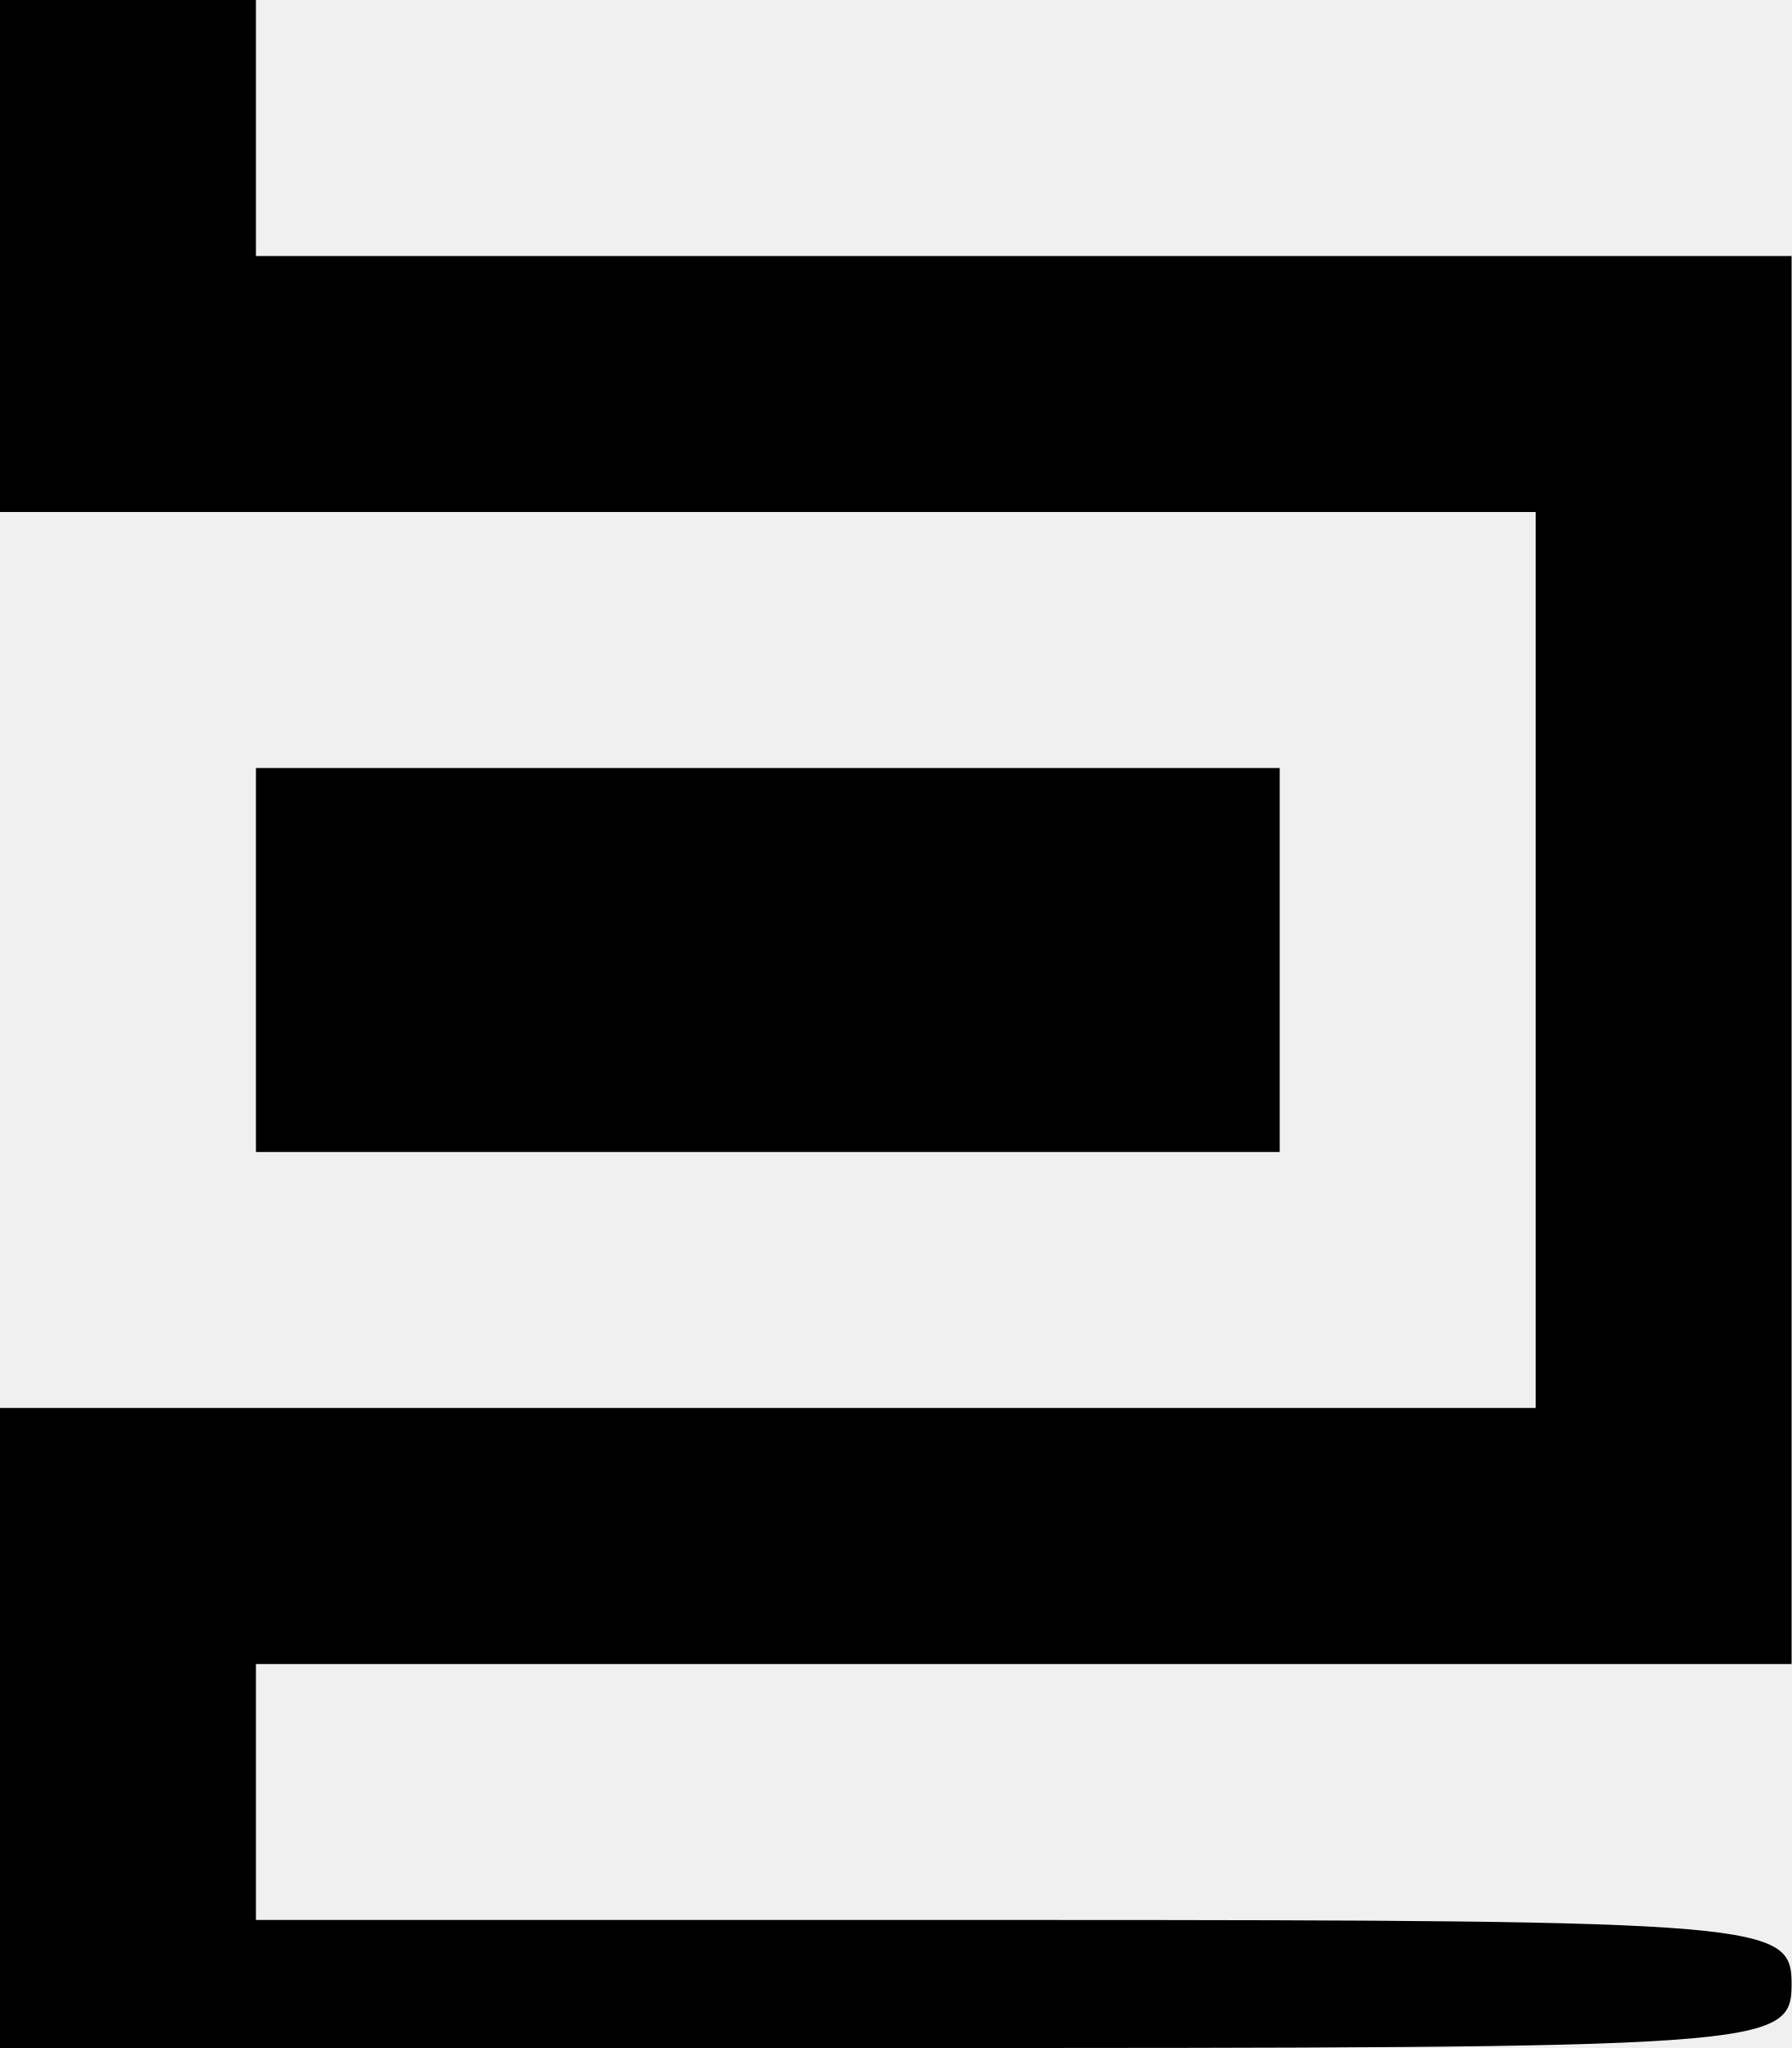
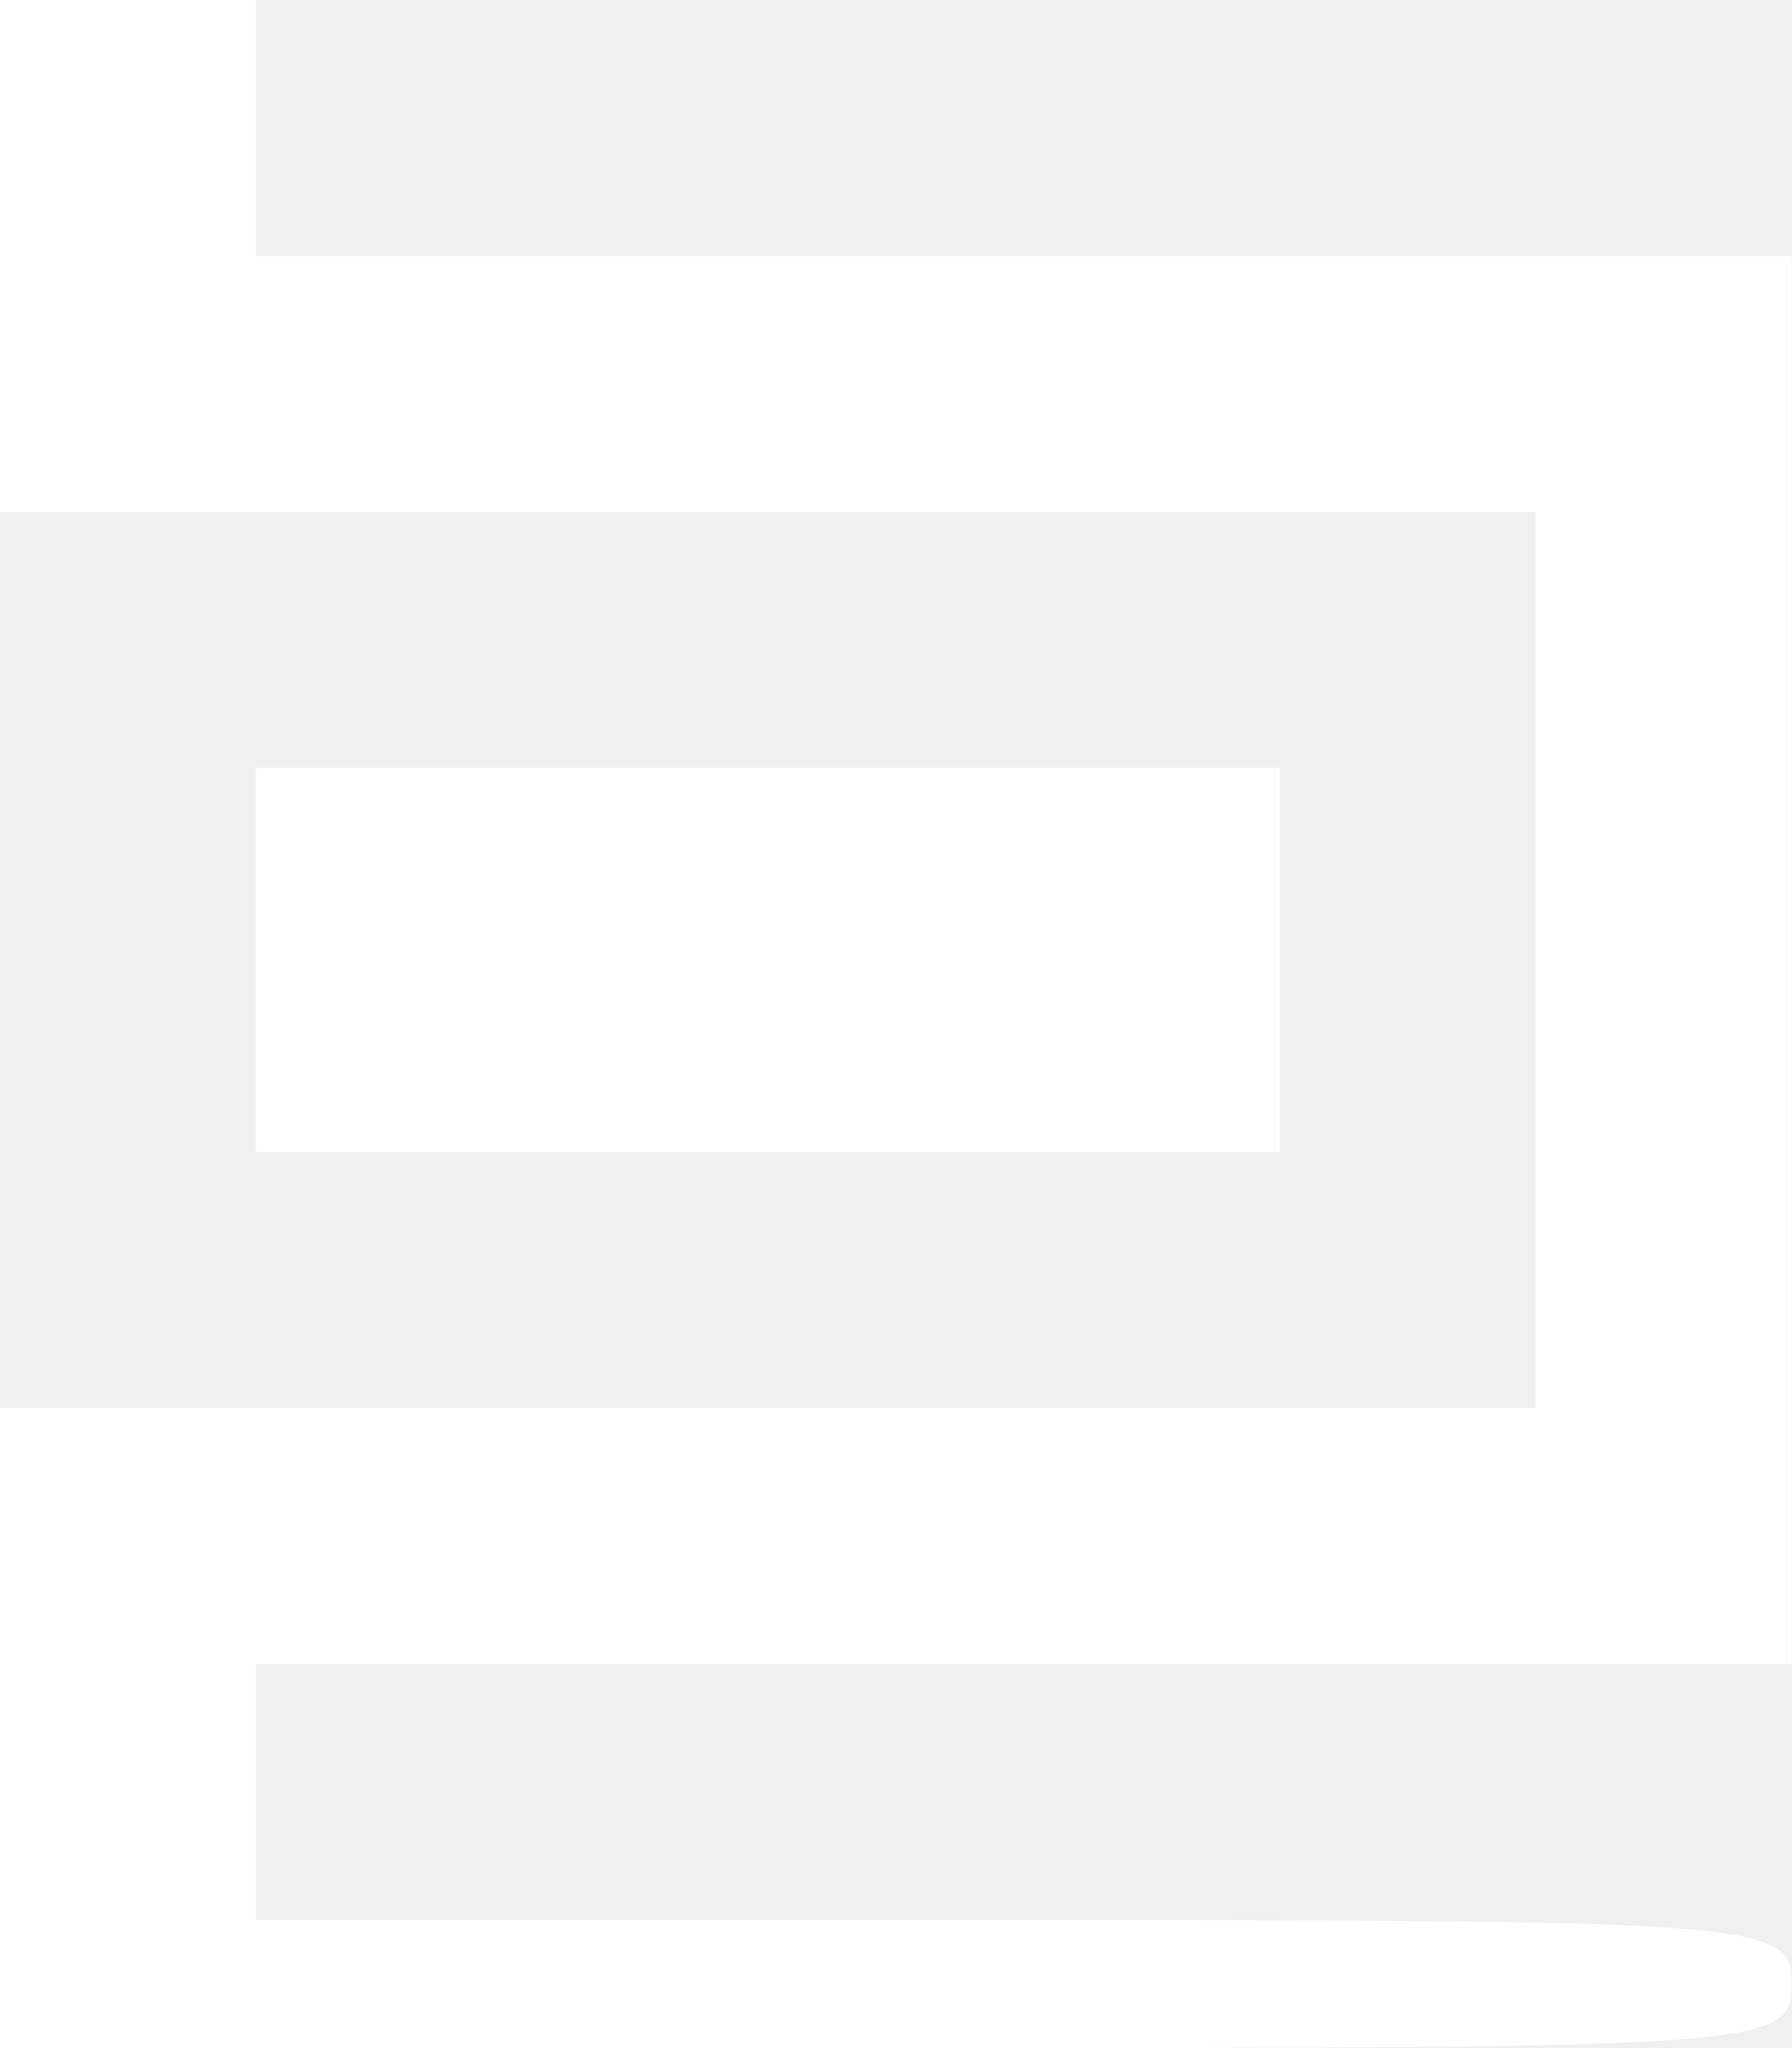
<svg xmlns="http://www.w3.org/2000/svg" version="1.0" width="56pt" height="64pt" viewBox="0 0 56 64" preserveAspectRatio="xMidYMid meet">
-   <g transform="translate(0,64) scale(0.1,-0.1)" fill="#000000" stroke="none">
+   <g transform="translate(0,64) scale(0.1,-0.1)" fill="#ffffff" stroke="none">
    <path d="M0 560 l0 -80 240 0 240 0 0 -140 0 -140 -240 0 -240 0 0 -100 0 -100 280 0 c273 0 280 0 280 20 0 19 -7 20 -240 20 l-240 0 0 40 0 40 240 0 240 0 0 220 0 220 -240 0 -240 0 0 40 0 40 -40 0 -40 0 0 -80z" />
    <path d="M80 340 l0 -60 160 0 160 0 0 60 0 60 -160 0 -160 0 0 -60z" />
  </g>
</svg>
